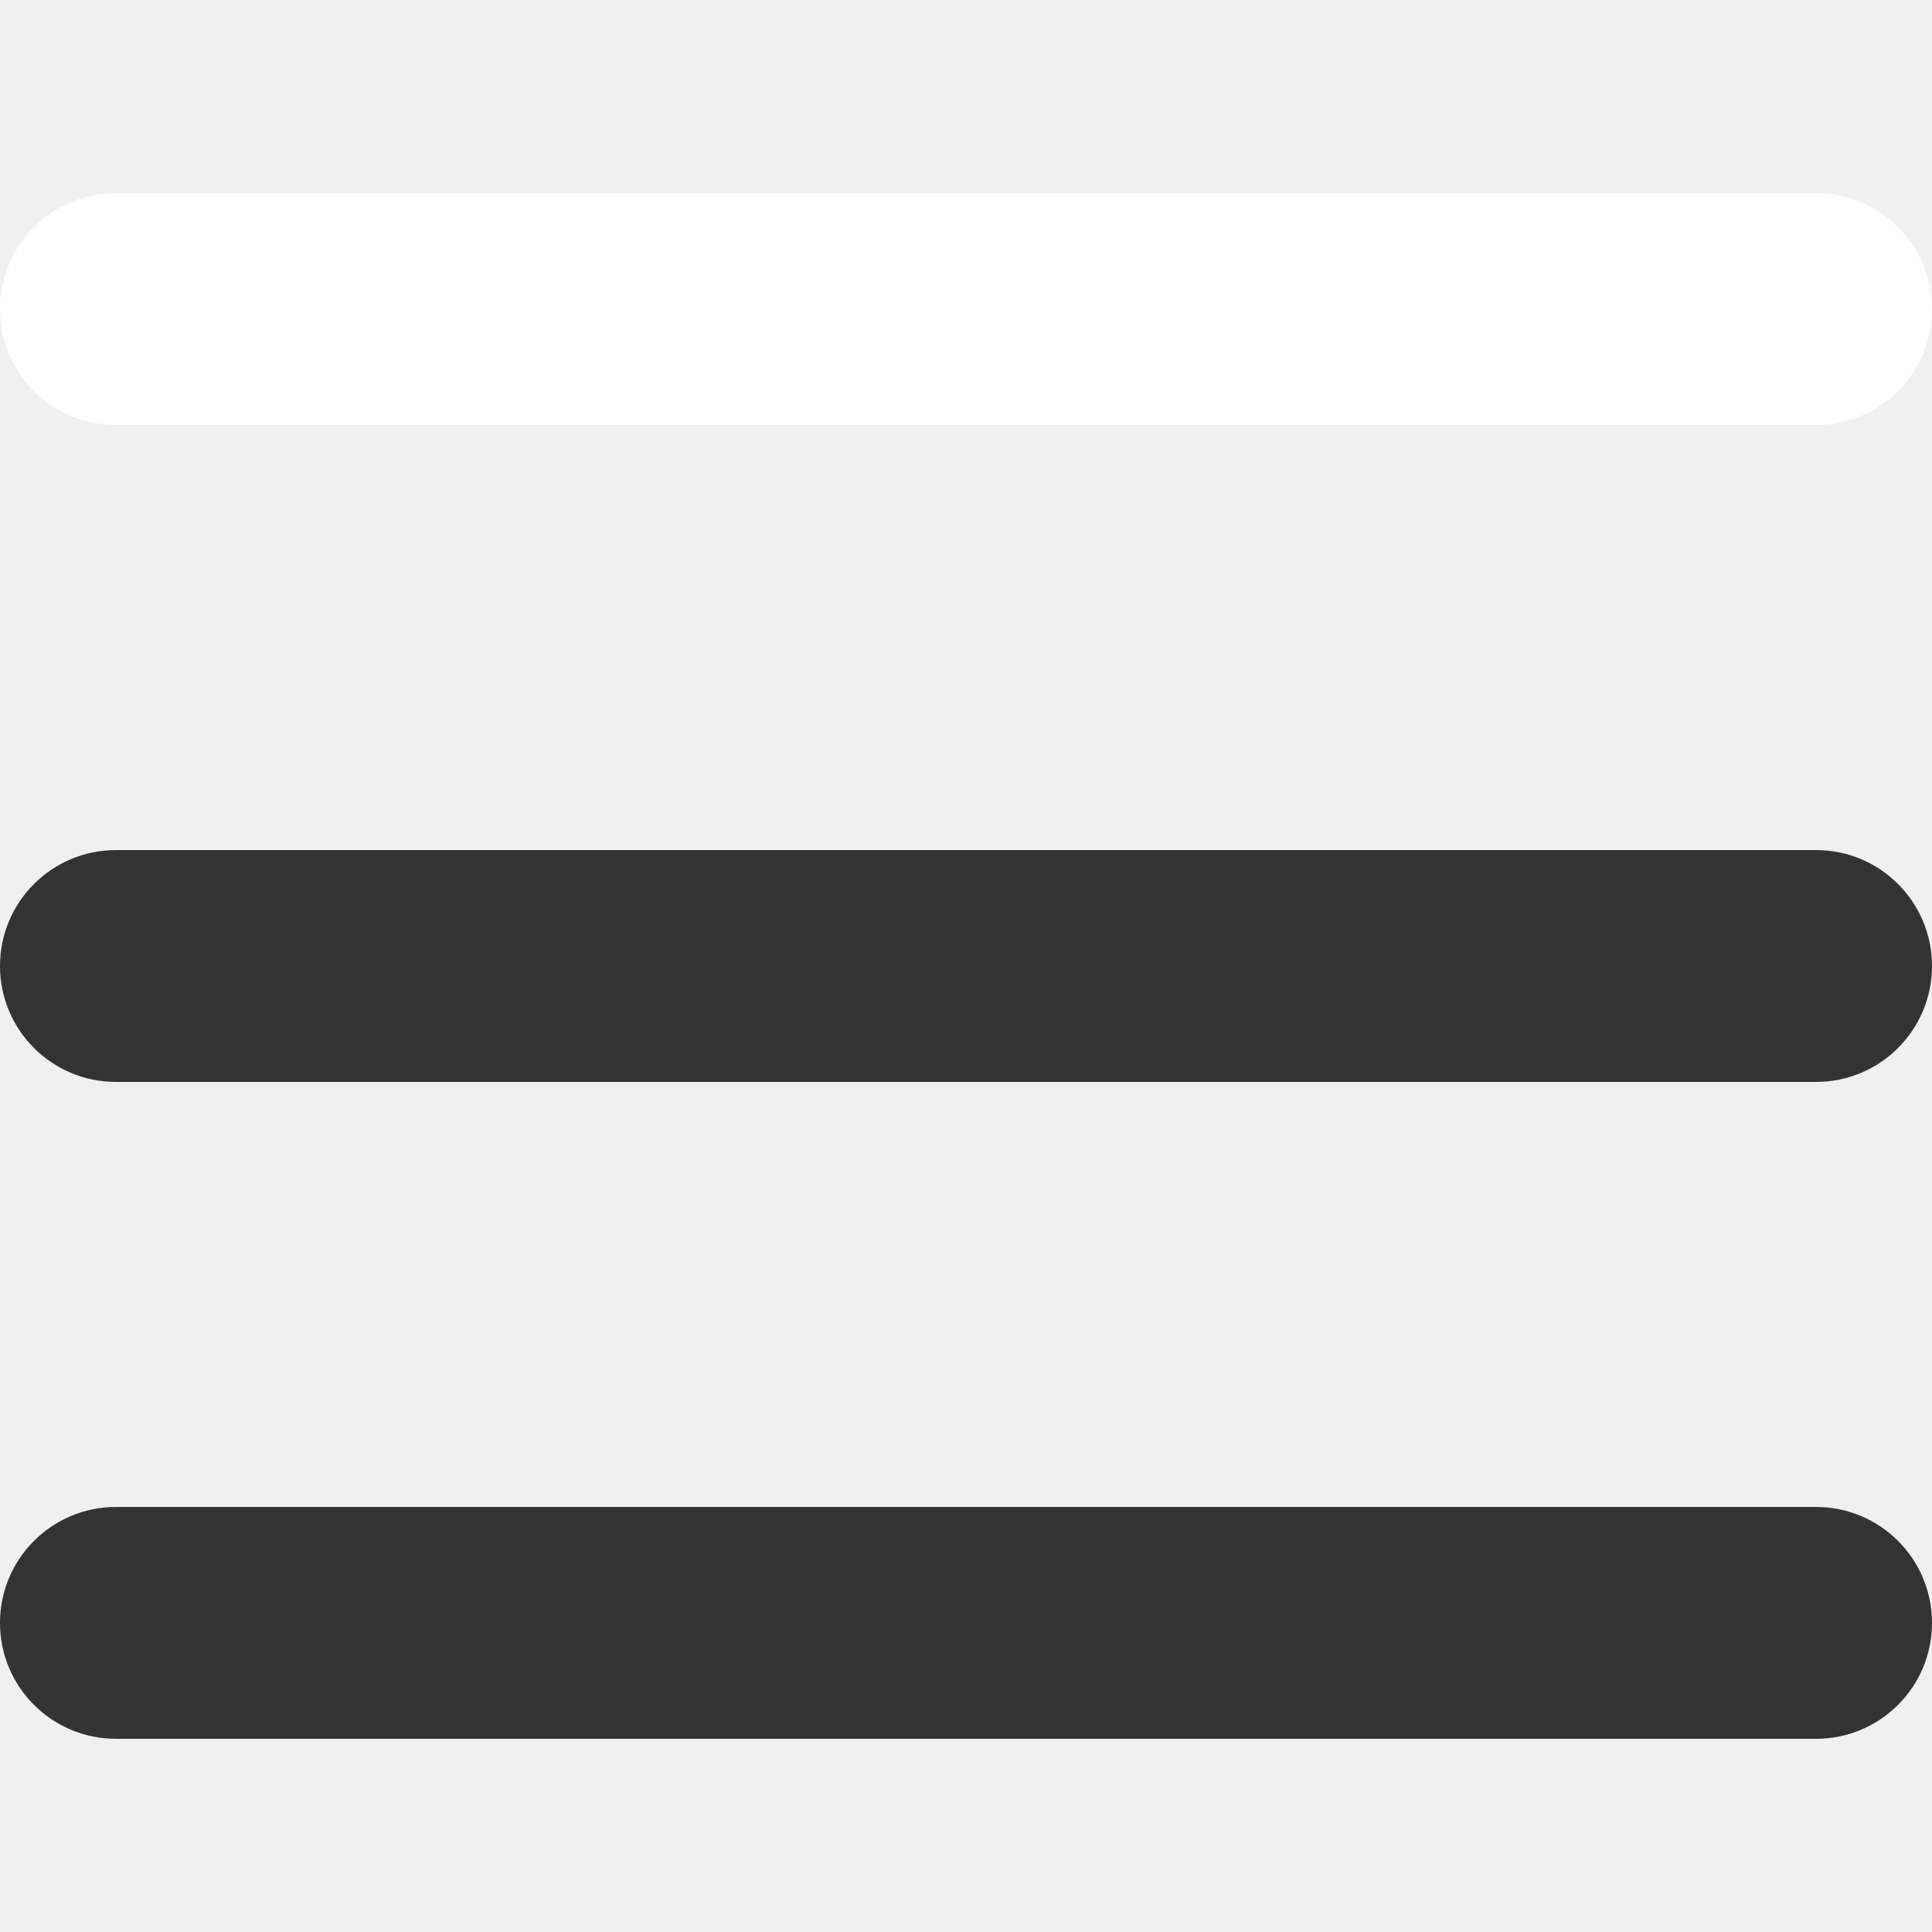
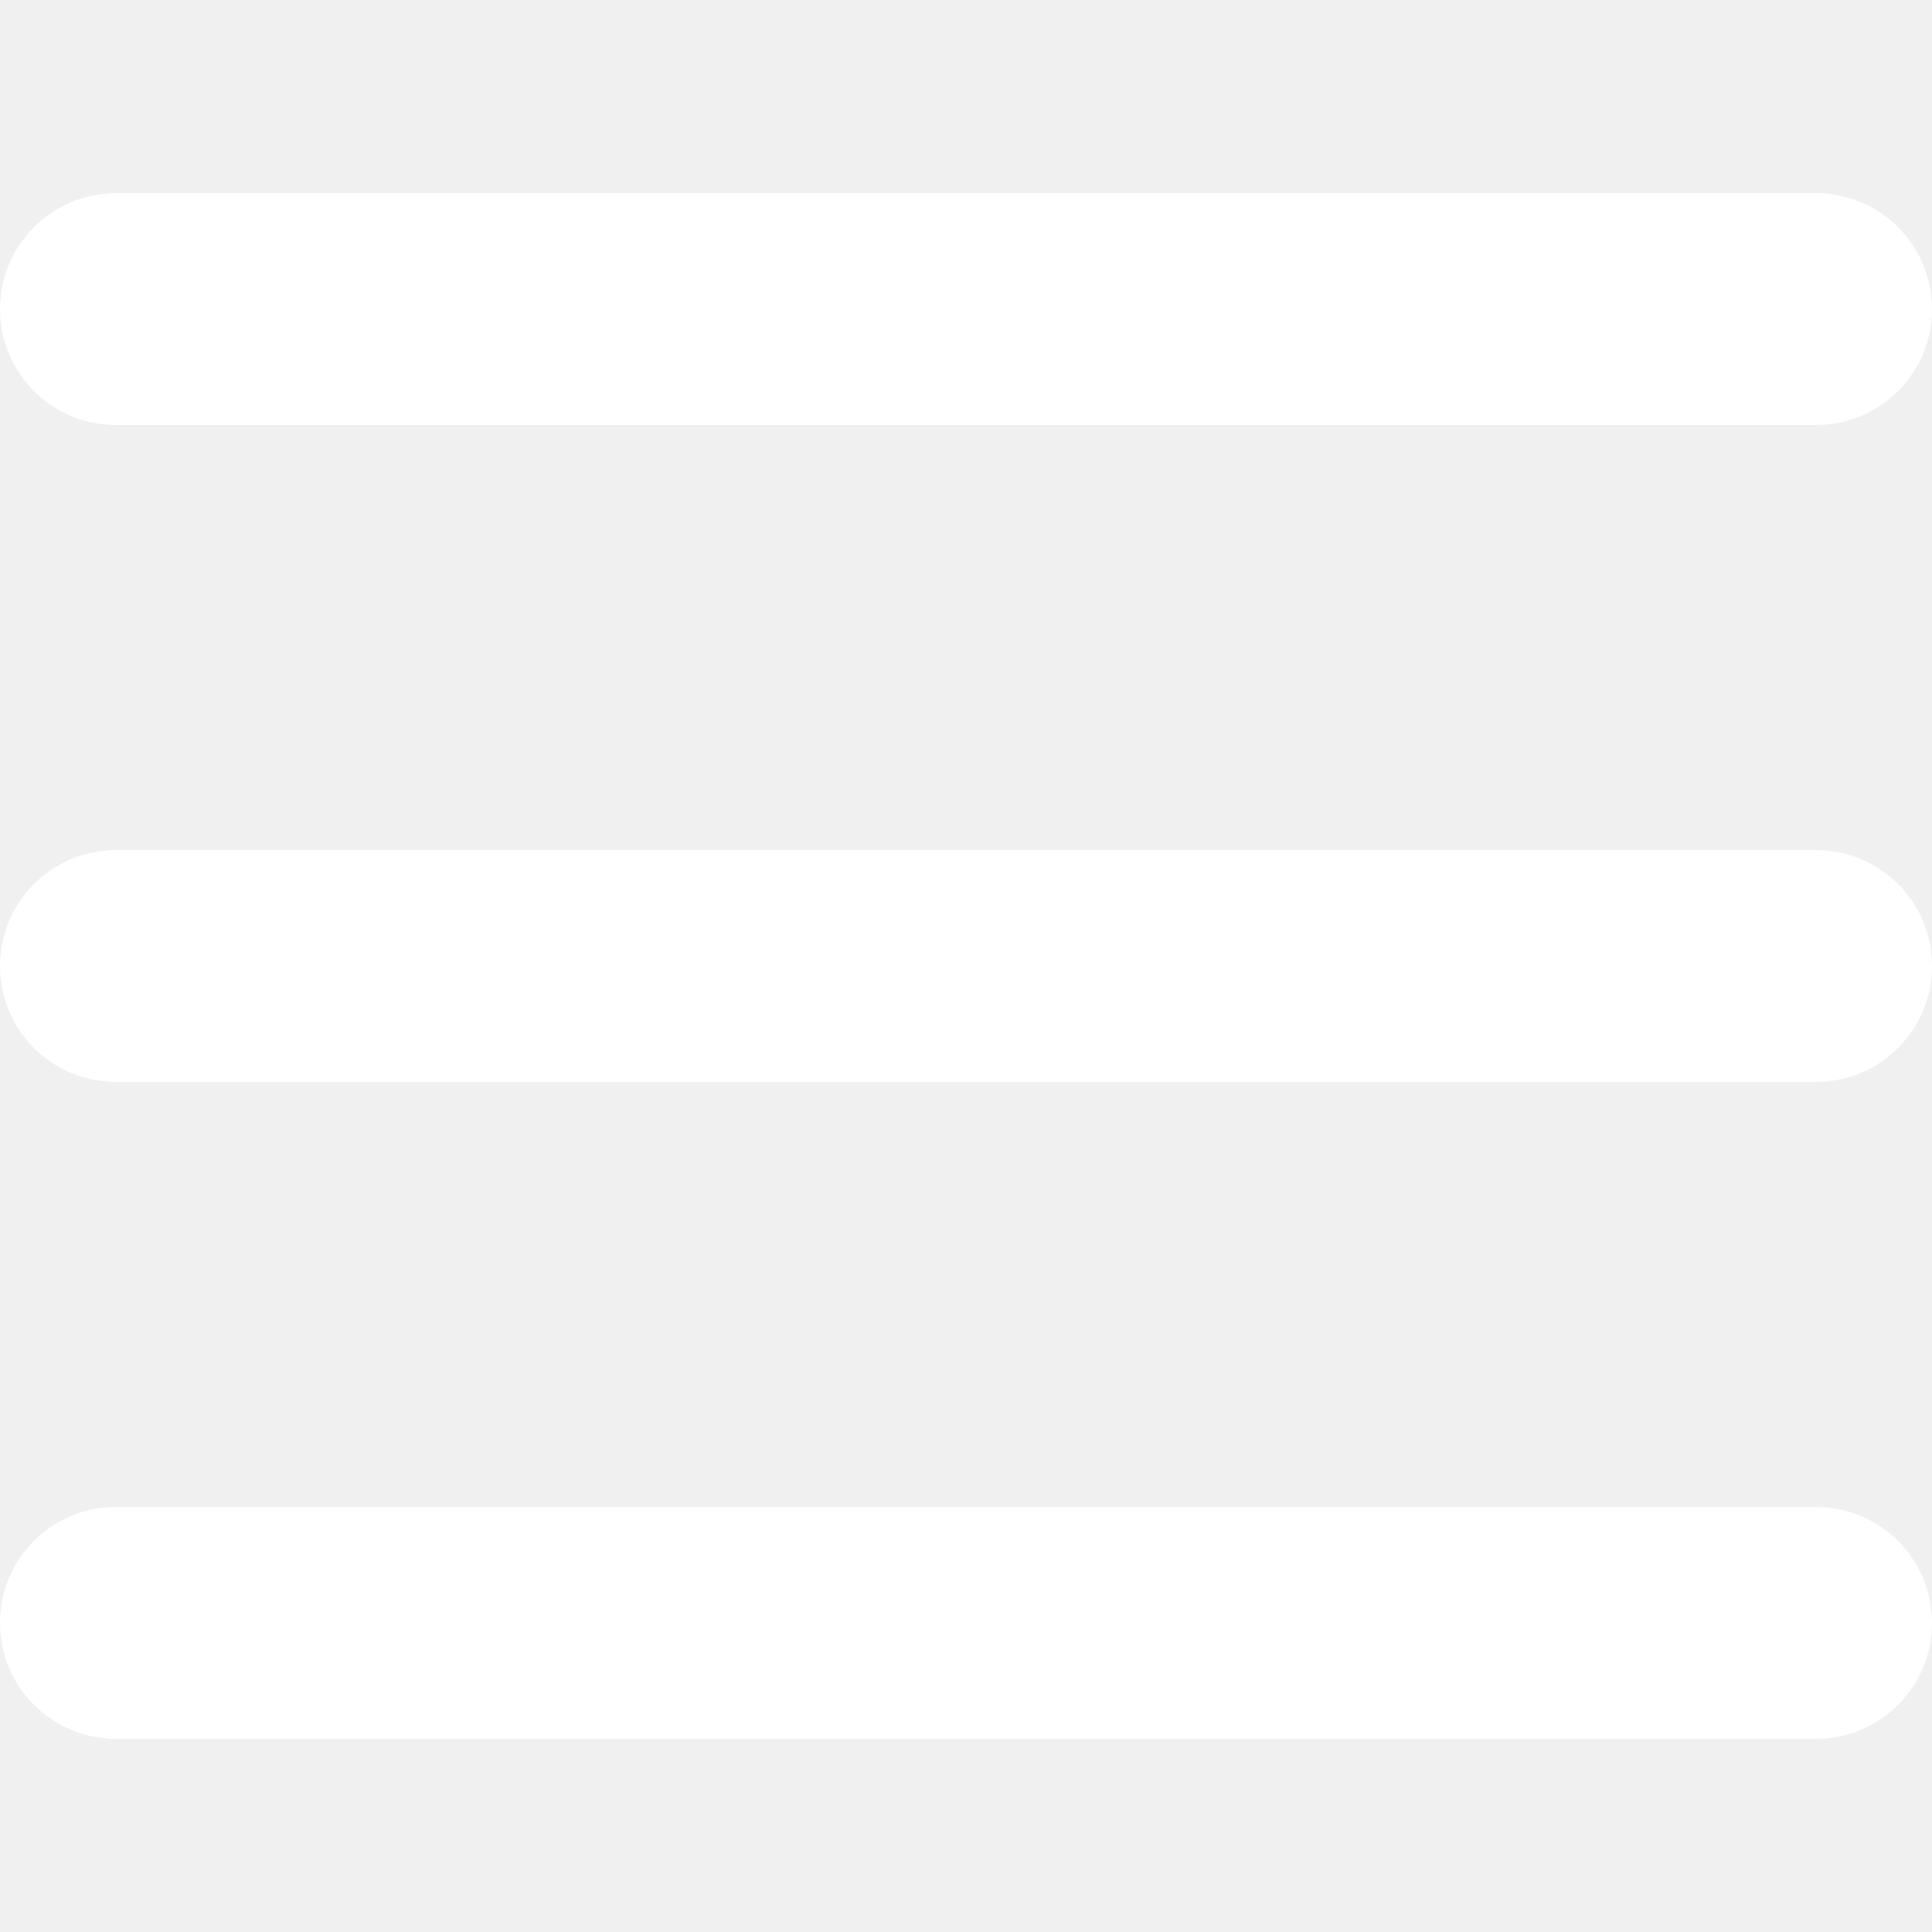
<svg viewBox="0 0 100 80" width="30" height="30">
  <rect width="100" height="12" rx="6" fill="#ffffff" />
-   <rect y="34" width="100" height="12" rx="6" fill="#333333" />
-   <rect y="68" width="100" height="12" rx="6" fill="#333333" />
+   <rect y="34" width="100" height="12" rx="6" fill="#ffffff" />
+   <rect y="68" width="100" height="12" rx="6" fill="#ffffff" />
</svg>
